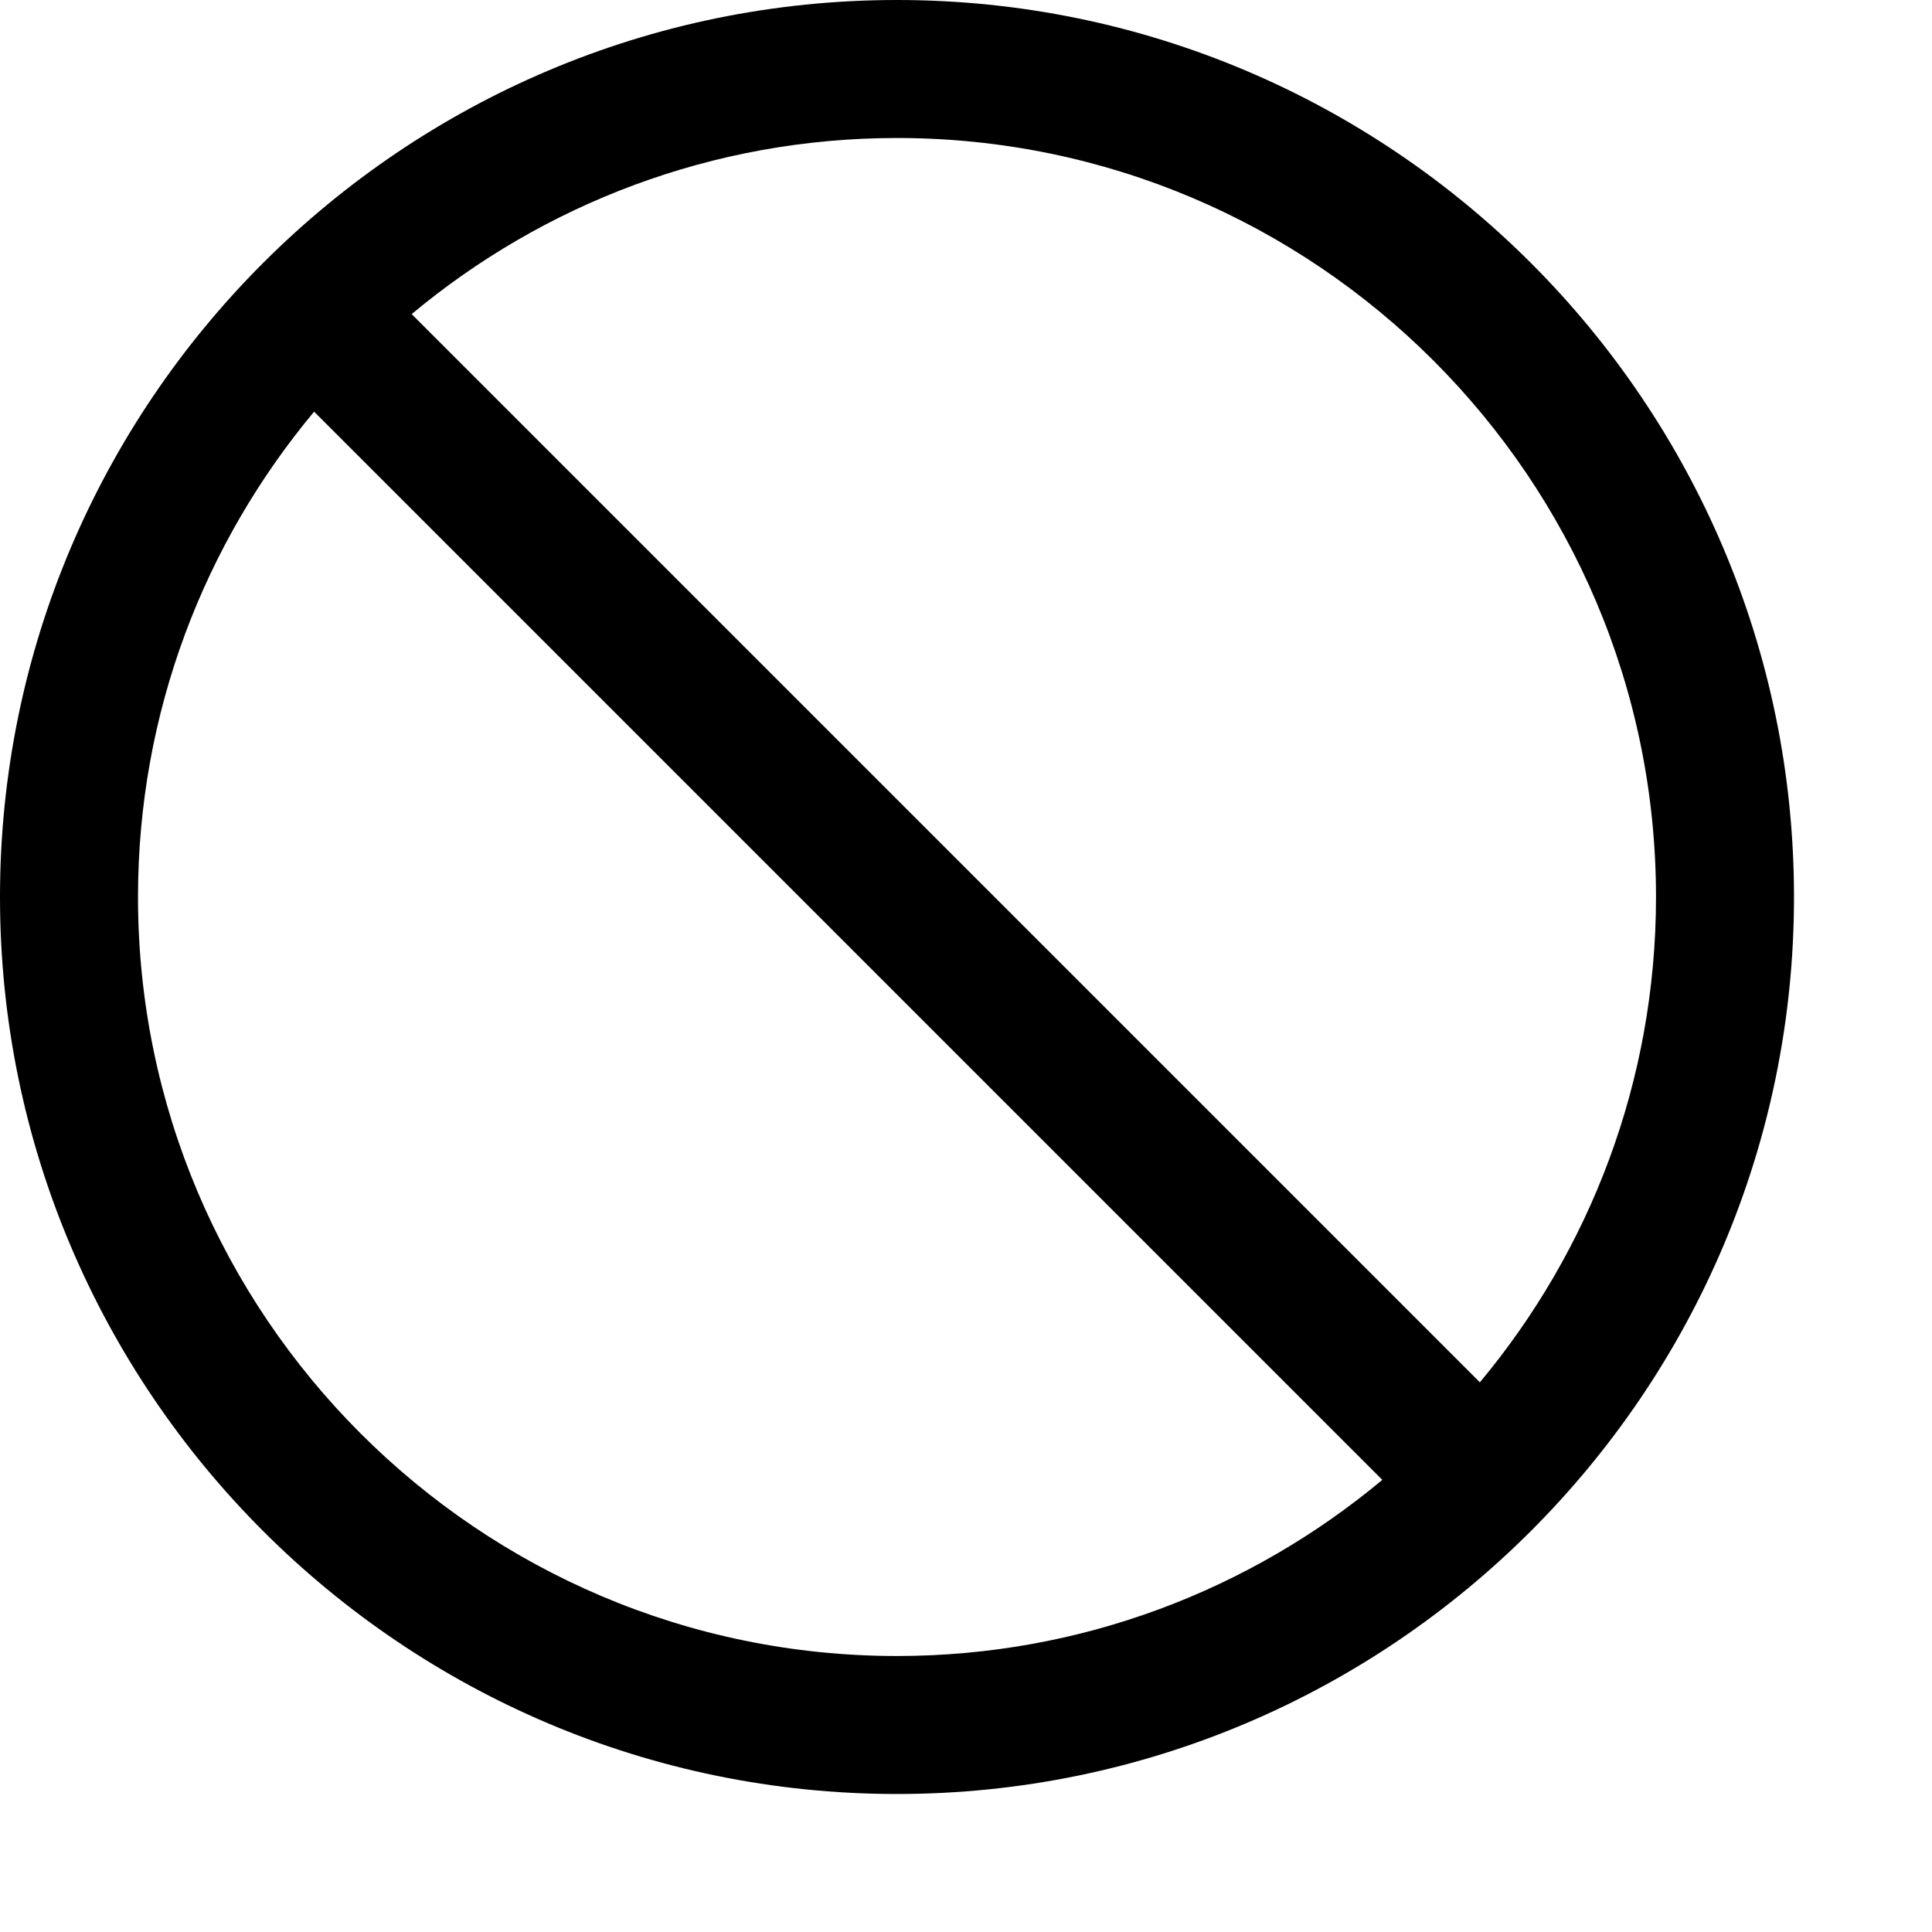
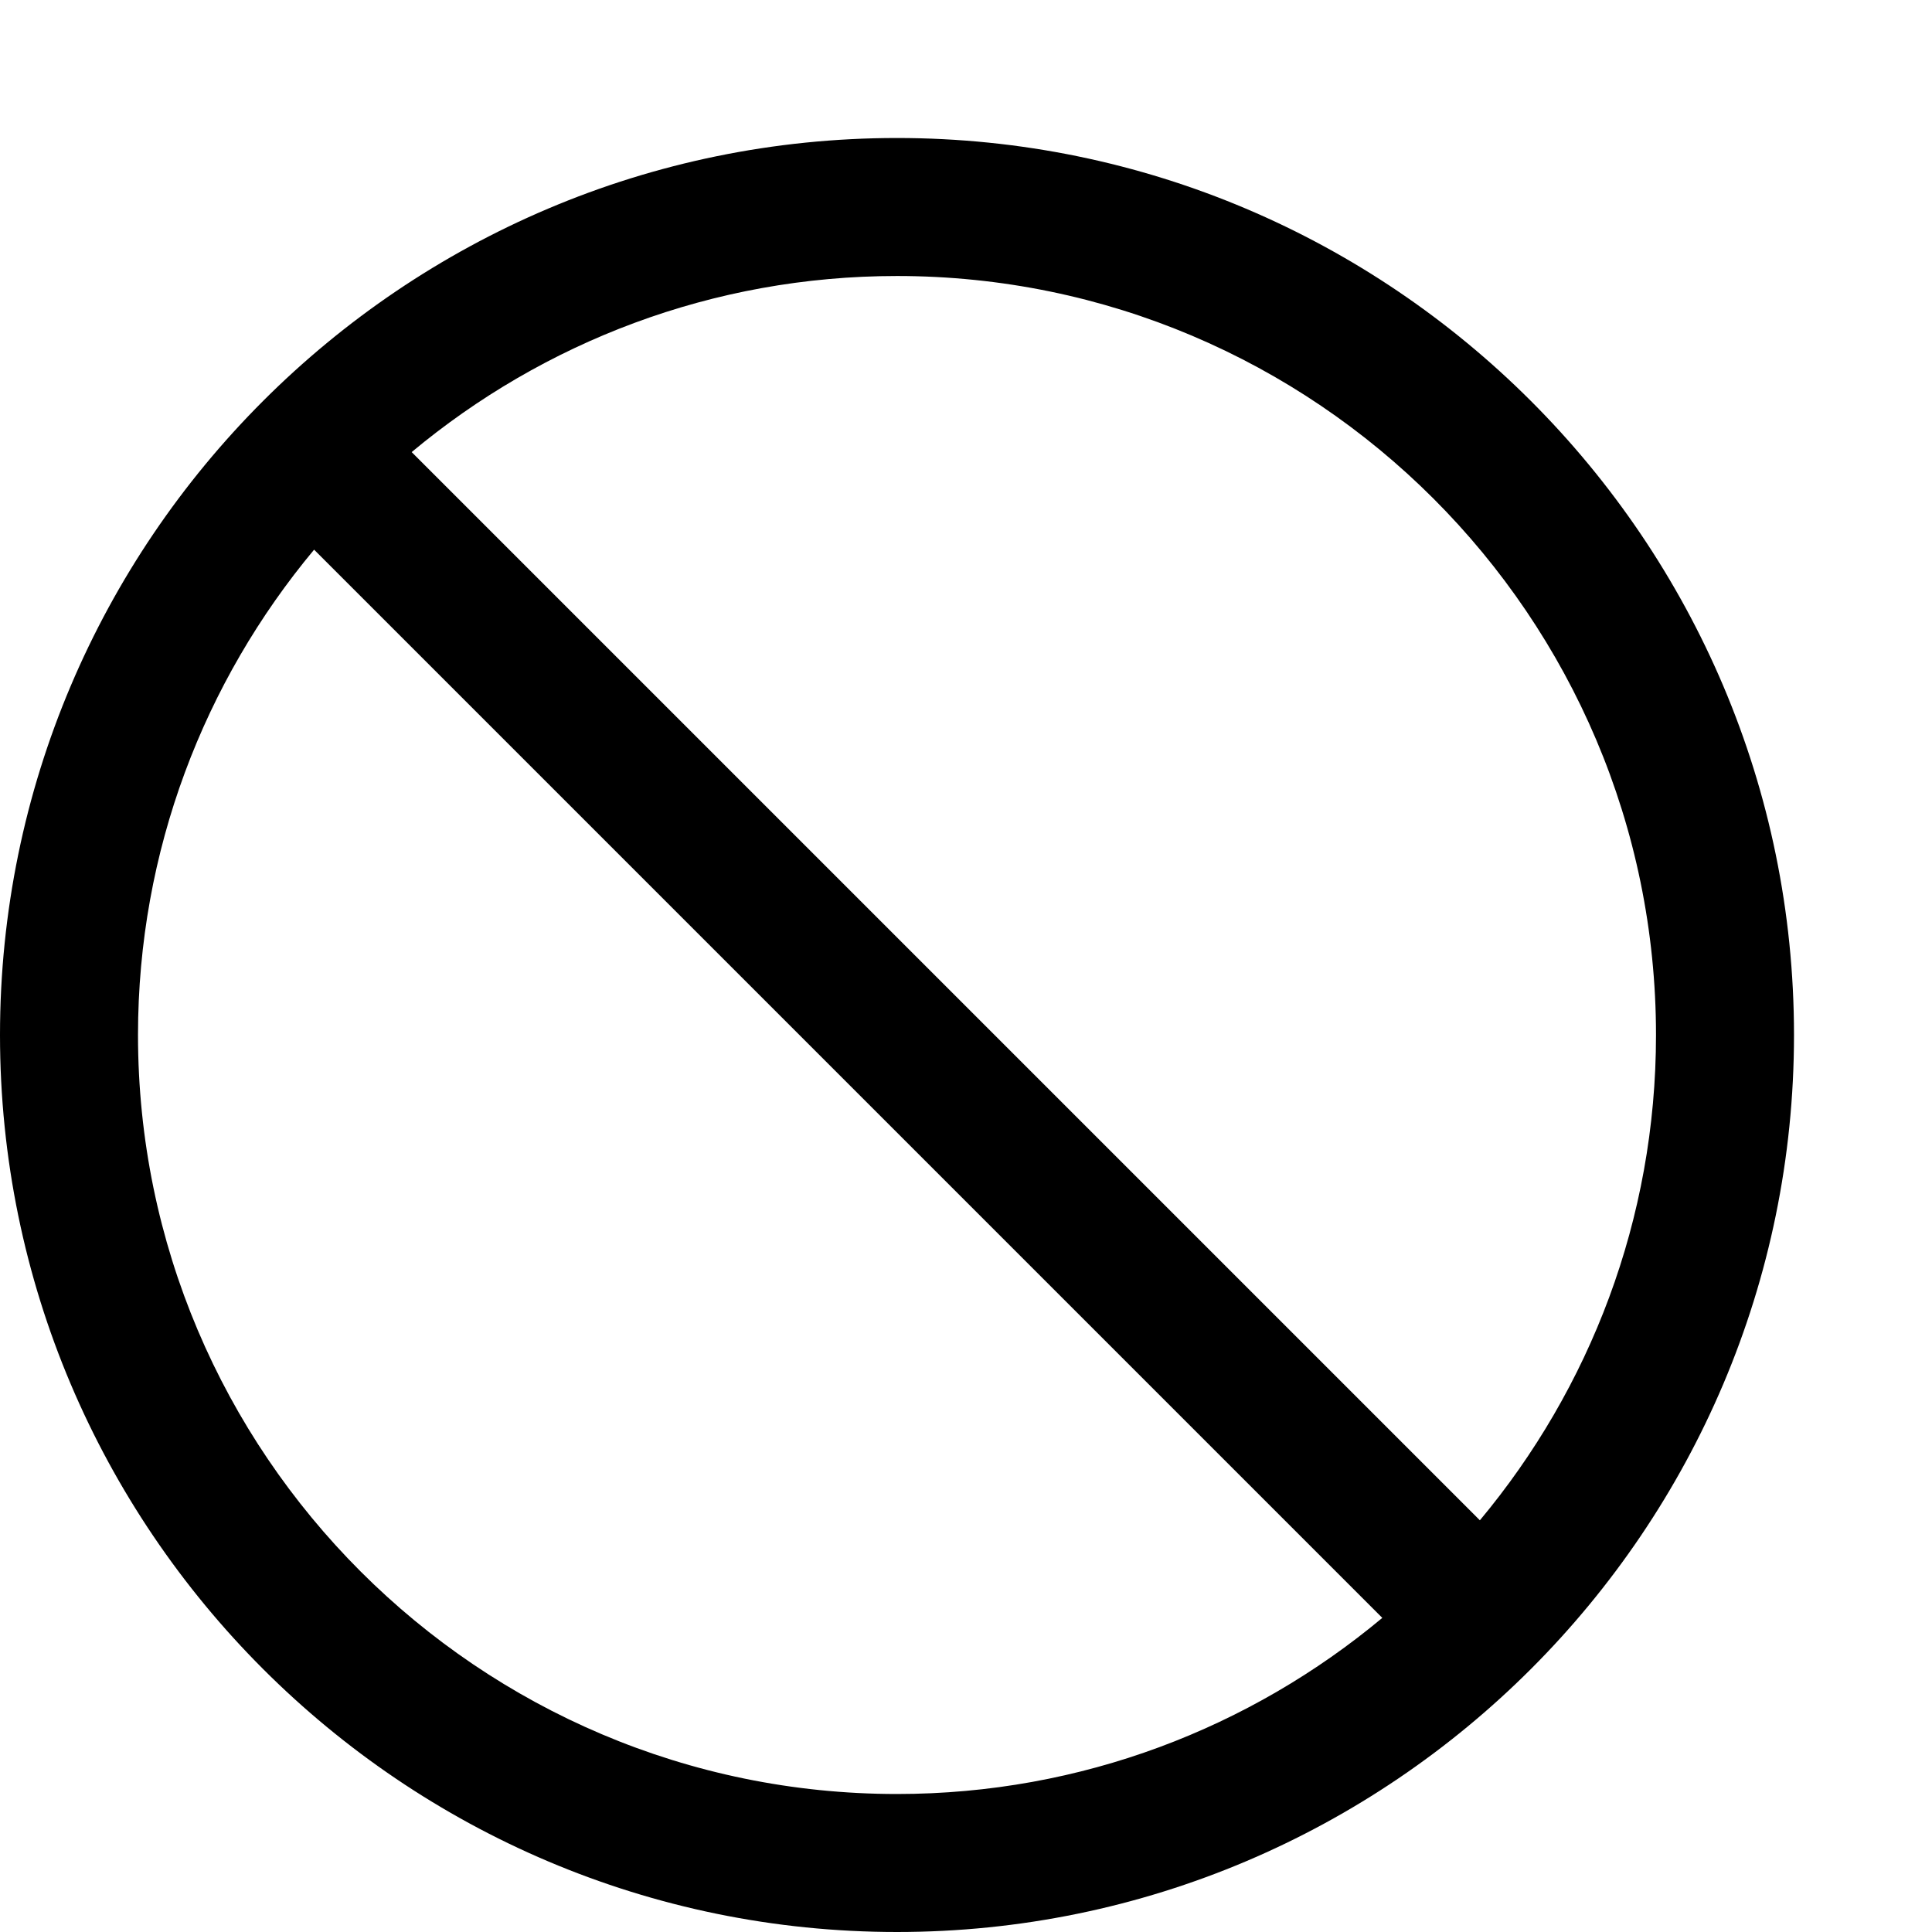
<svg xmlns="http://www.w3.org/2000/svg" viewBox="0 0 448 448" enable-background="new 0 0 448 448">
-   <path d="M208 0c-114.687 0-208 93.313-208 208s93.313 208 208 208 208-93.313 208-208-93.312-208-208-208zm-176 208c0-42.775 15.369-82.008 40.834-112.541l247.701 247.701c-30.533 25.469-69.765 40.84-112.535 40.84-97.047 0-176-78.969-176-176zm311.16 112.535l-247.701-247.701c30.533-25.465 69.766-40.834 112.541-40.834 97.031 0 176 78.953 176 176 0 42.77-15.371 82.002-40.84 112.535z" />
+   <path d="M208 32c-114.688 0-208 93.312-208 208s93.312 208 208 208 208-93.312 208-208-93.312-208-208-208zm-176 208c0-42.774 15.369-82.01 40.835-112.541l247.699 247.702c-30.531 25.469-69.763 40.839-112.534 40.839-97.047 0-176-78.97-176-176zm311.161 112.534l-247.702-247.699c30.534-25.465 69.766-40.835 112.541-40.835 97.03 0 176 78.954 176 176 0 42.771-15.37 82.003-40.839 112.534z" />
</svg>
